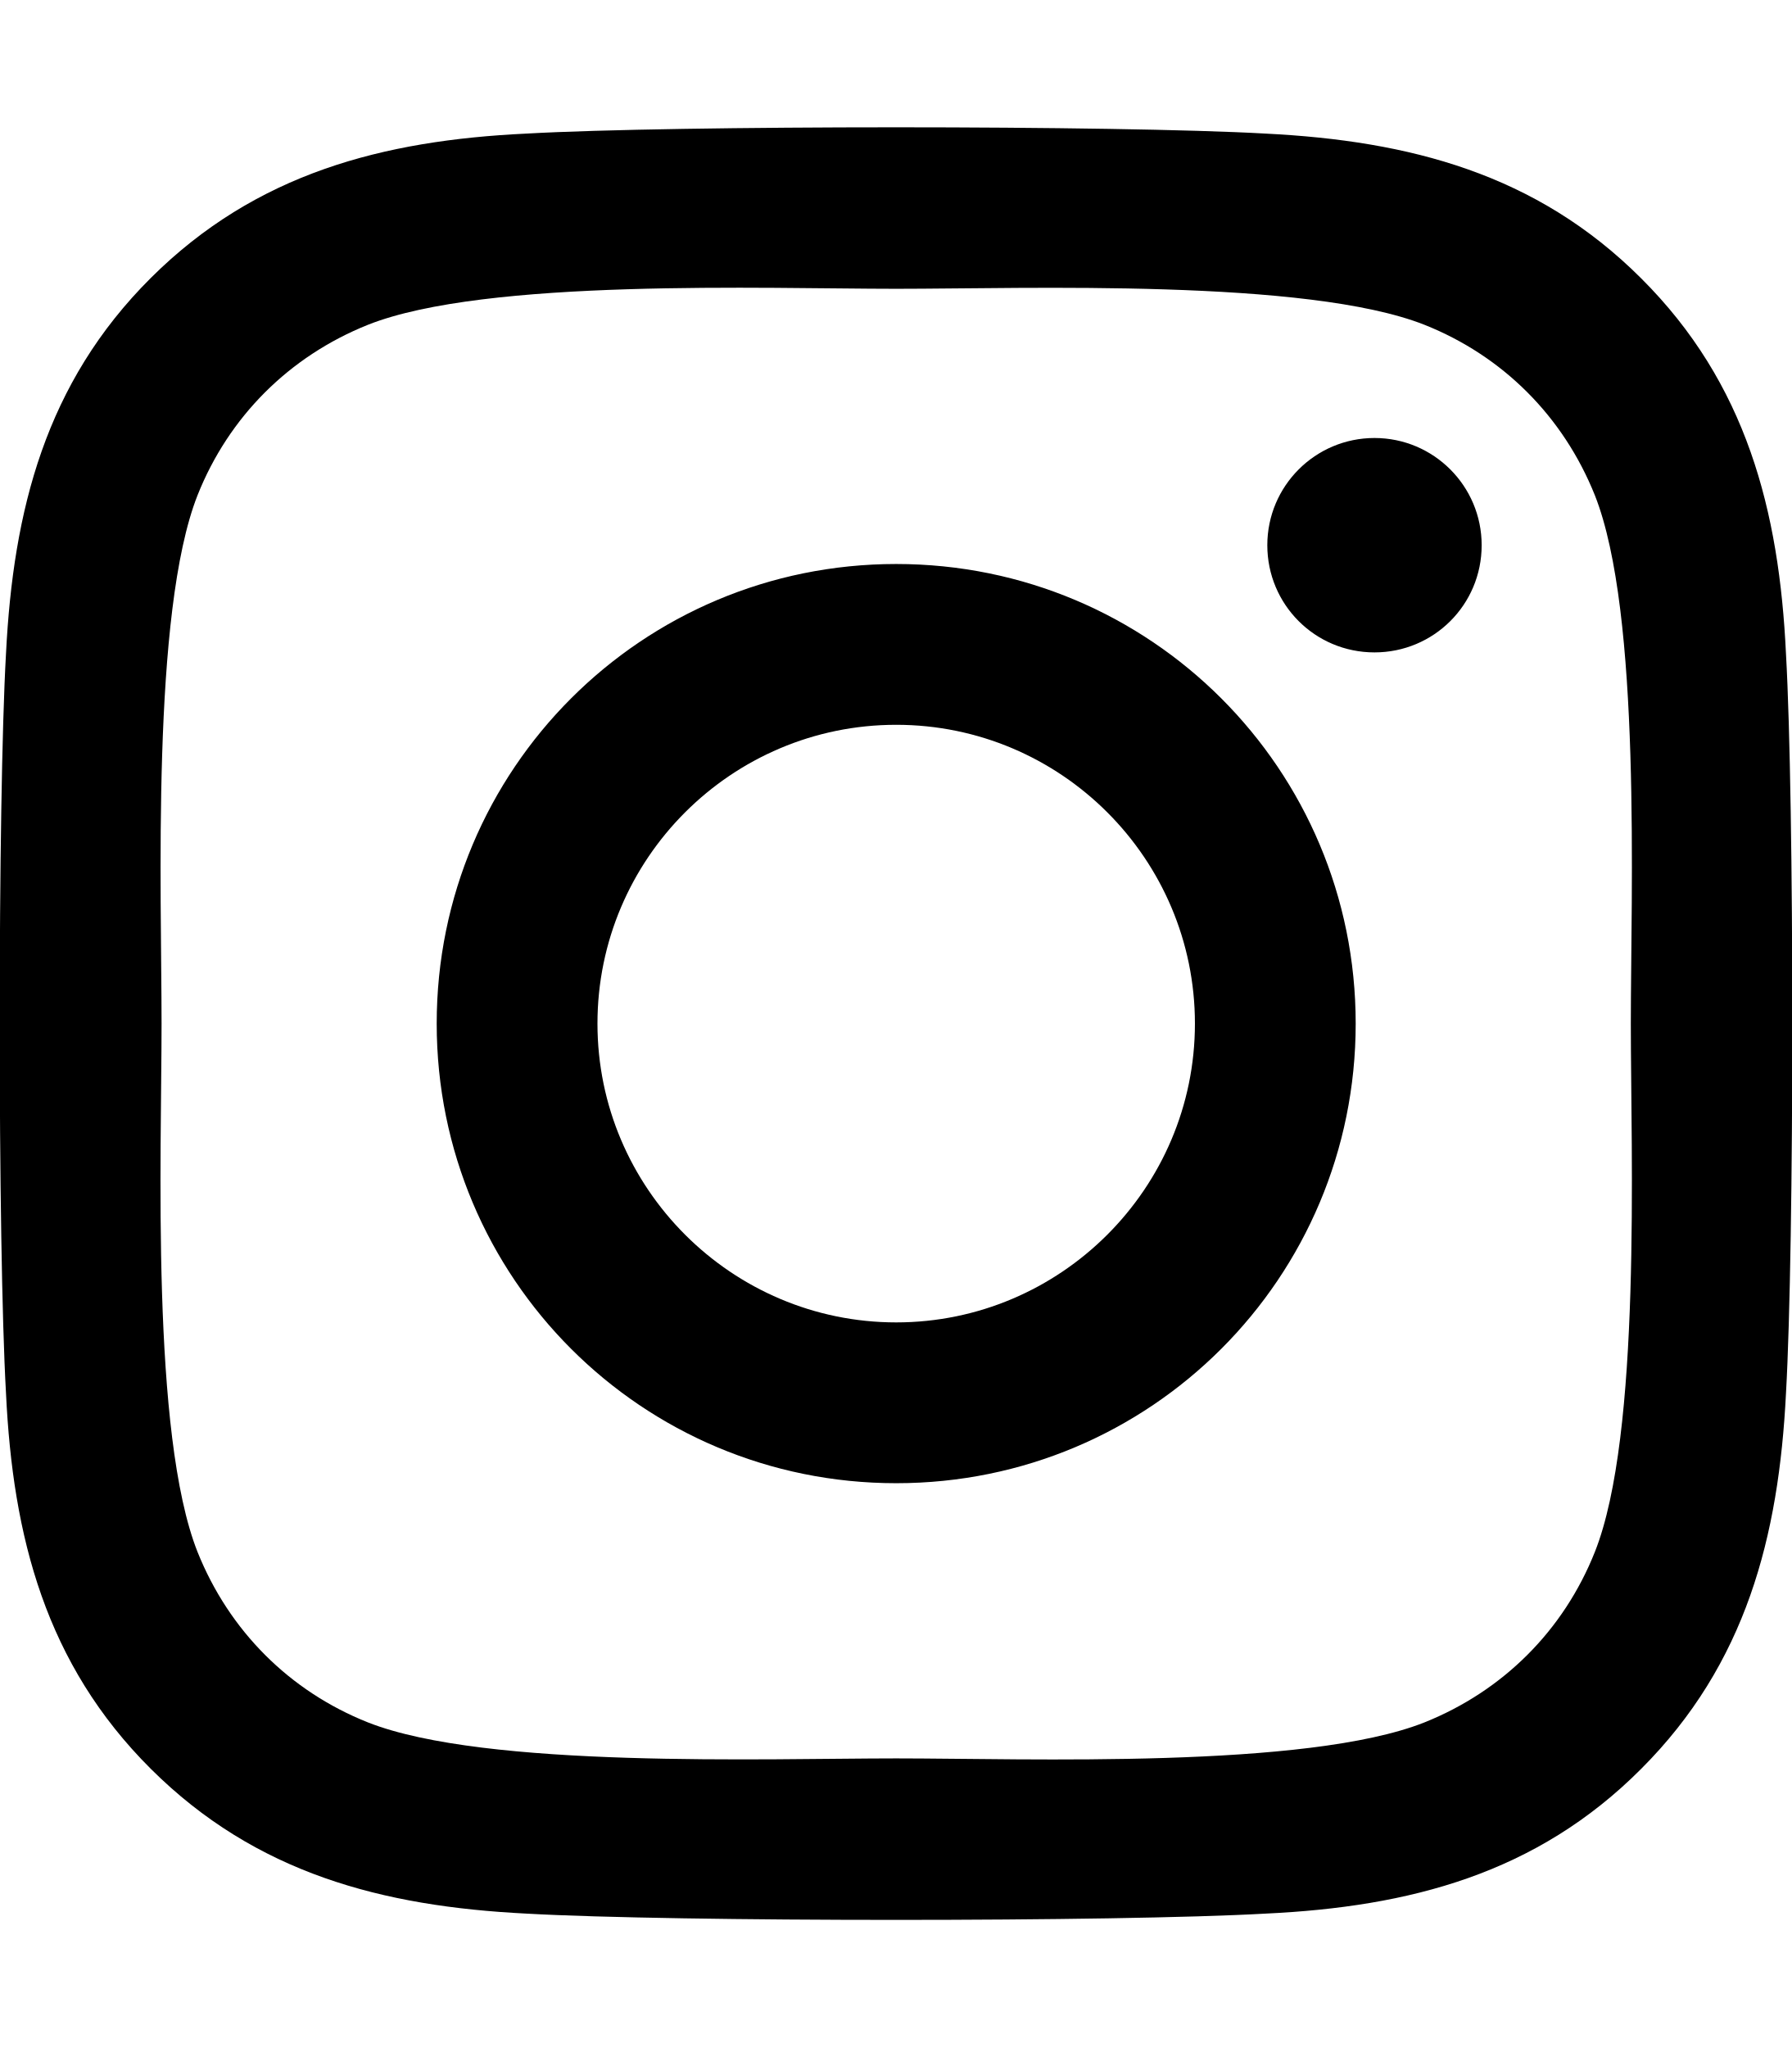
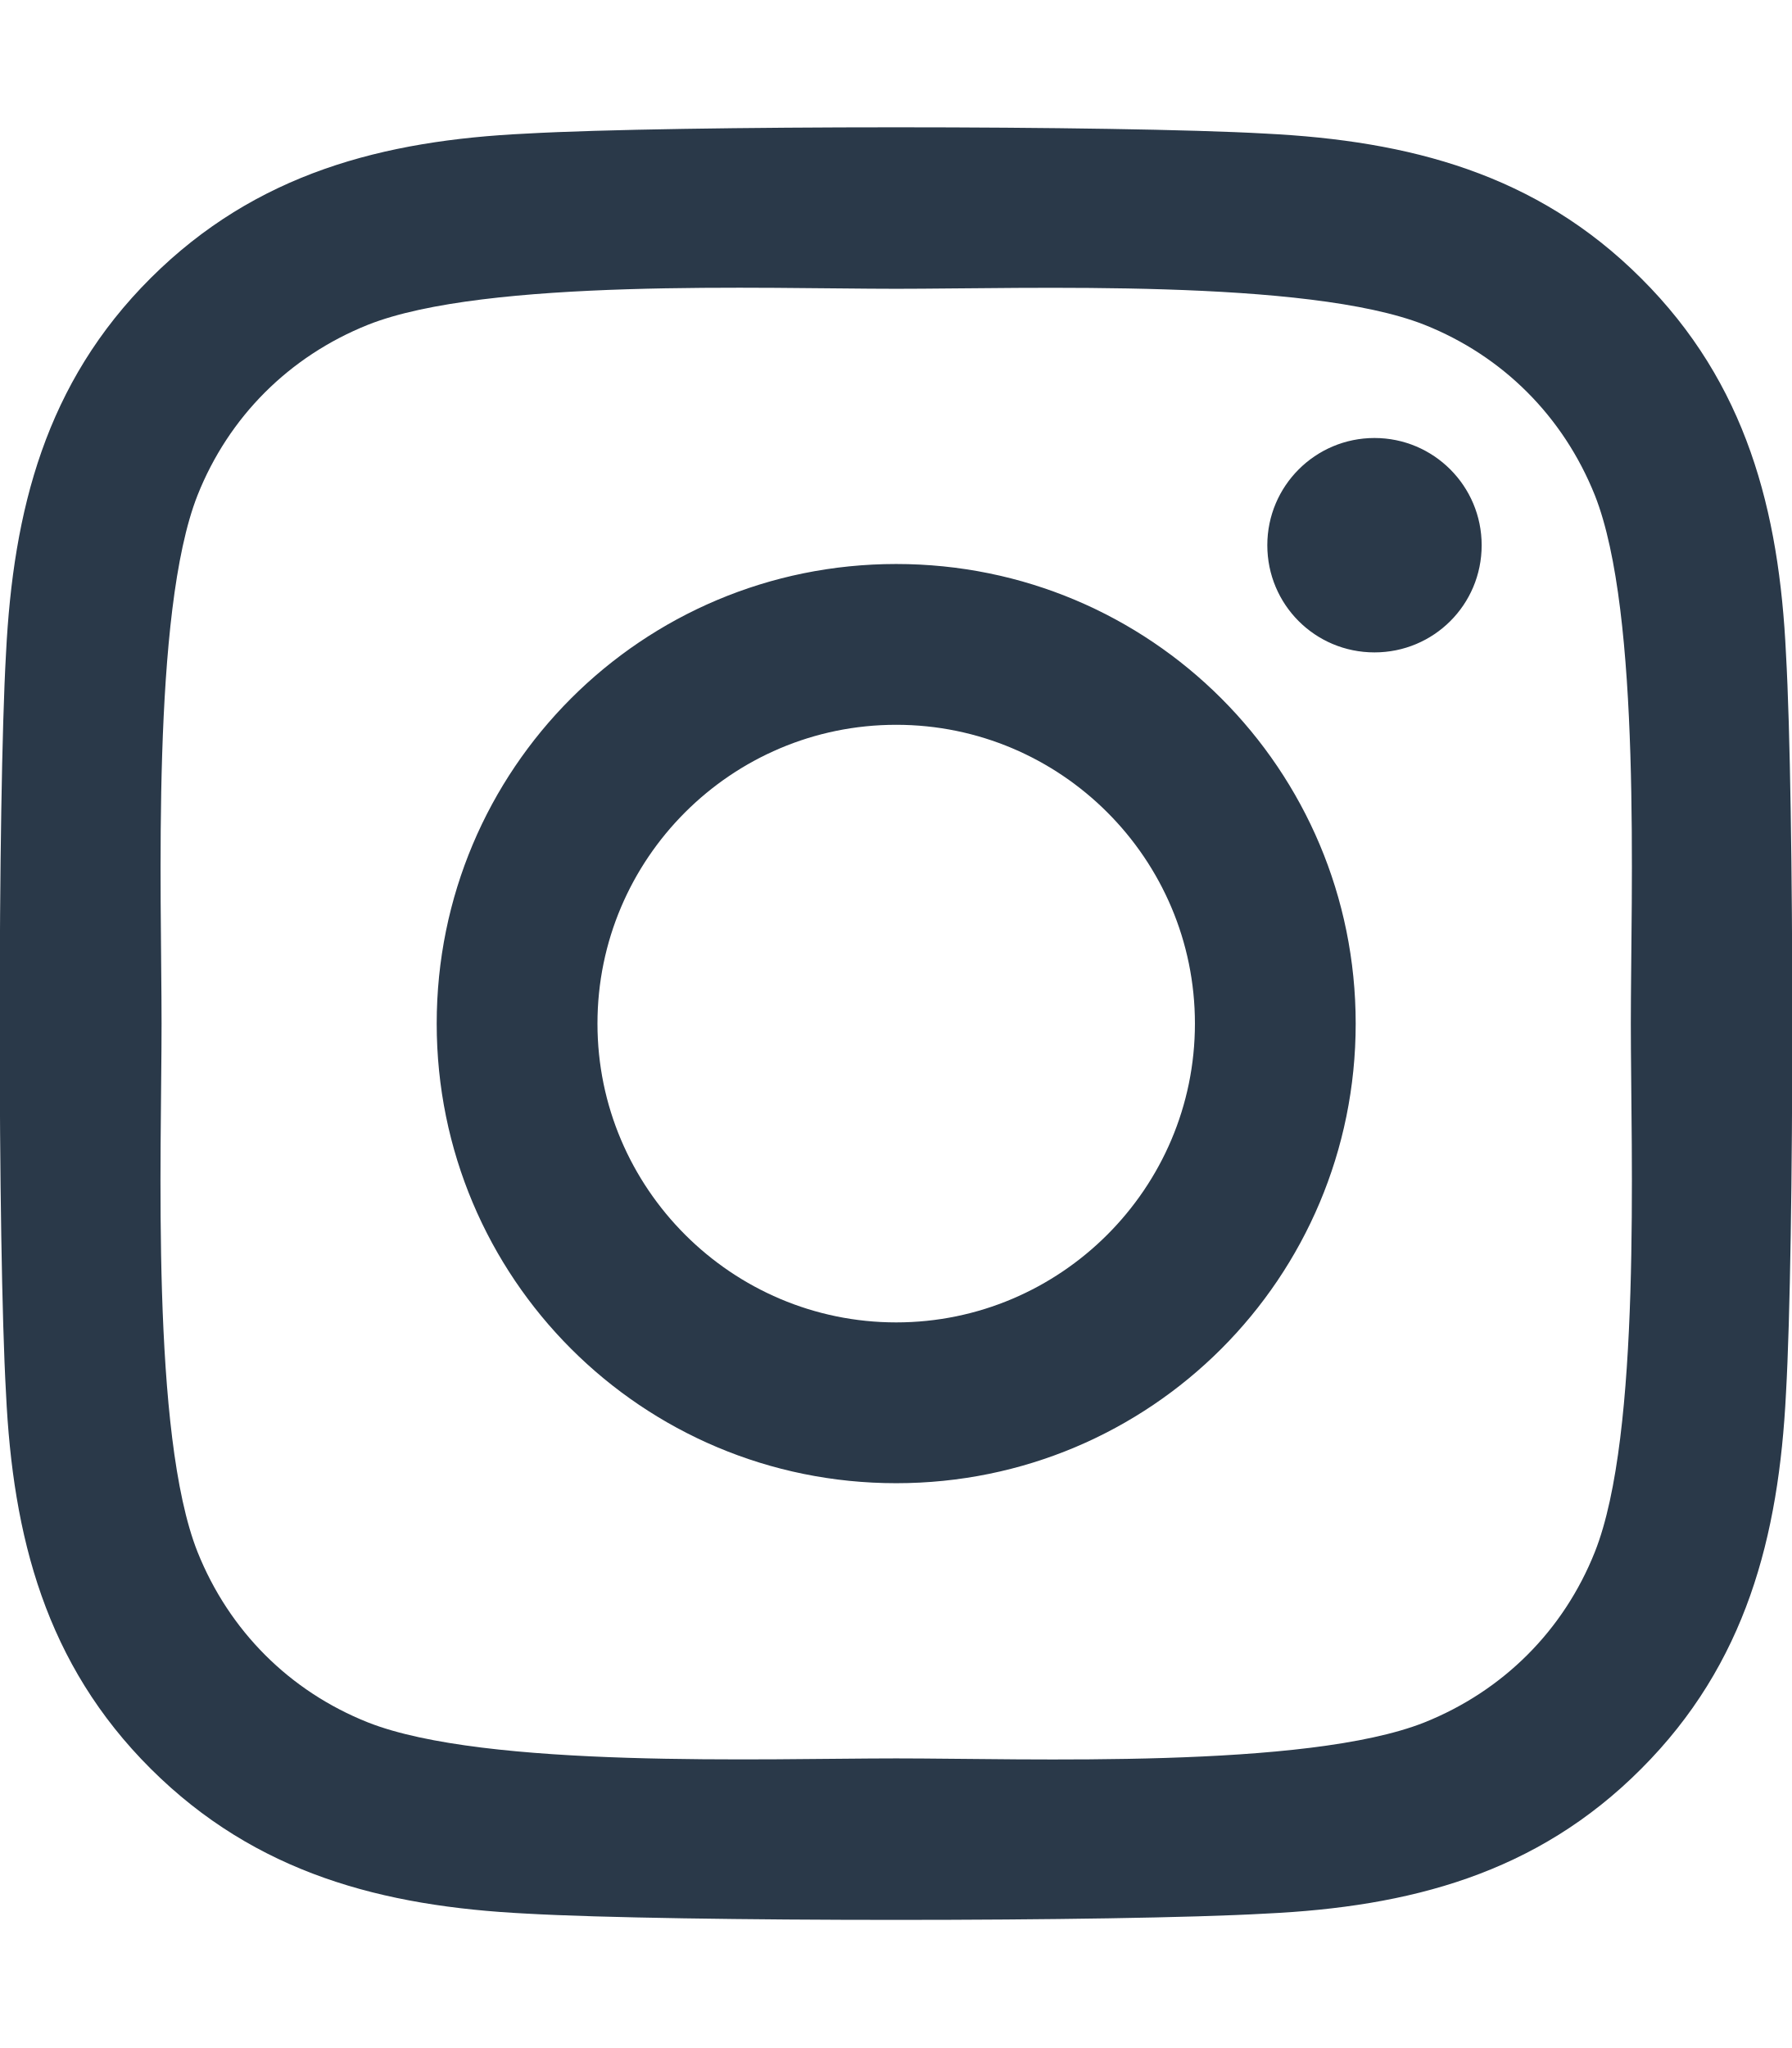
<svg xmlns="http://www.w3.org/2000/svg" aria-hidden="true" focusable="false" data-prefix="fab" data-icon="instagram" class="svg-inline--fa fa-instagram fa-w-14" role="img" viewBox="0 0 448 512">
-   <path fill="currentColor" d="M224.1 141c-63.6 0-114.9 51.3-114.9 114.9s51.3 114.9 114.9 114.9S339 319.5 339 255.9 287.7 141 224.1 141zm0 189.6c-41.1 0-74.7-33.5-74.7-74.7s33.5-74.7 74.7-74.7 74.7 33.5 74.7 74.7-33.6 74.7-74.7 74.7zm146.4-194.3c0 14.9-12 26.8-26.8 26.8-14.9 0-26.8-12-26.8-26.8s12-26.8 26.8-26.8 26.8 12 26.8 26.8zm76.1 27.2c-1.7-35.9-9.9-67.7-36.2-93.9-26.2-26.2-58-34.4-93.9-36.2-37-2.1-147.9-2.1-184.9 0-35.8 1.7-67.6 9.9-93.9 36.1s-34.4 58-36.2 93.9c-2.1 37-2.1 147.9 0 184.9 1.7 35.9 9.9 67.7 36.2 93.9s58 34.4 93.9 36.2c37 2.1 147.9 2.1 184.9 0 35.9-1.7 67.7-9.9 93.9-36.2 26.2-26.2 34.4-58 36.2-93.9 2.1-37 2.1-147.8 0-184.8zM398.8 388c-7.8 19.6-22.9 34.7-42.6 42.6-29.5 11.7-99.5 9-132.1 9s-102.7 2.6-132.1-9c-19.6-7.8-34.7-22.9-42.6-42.6-11.7-29.5-9-99.5-9-132.1s-2.6-102.7 9-132.1c7.8-19.6 22.9-34.7 42.6-42.6 29.5-11.7 99.5-9 132.1-9s102.7-2.6 132.1 9c19.6 7.8 34.7 22.9 42.6 42.6 11.7 29.5 9 99.5 9 132.1s2.7 102.7-9 132.1z" />
+   <path fill="#2a3949" d="M224.1 141c-63.6 0-114.9 51.3-114.9 114.9s51.3 114.9 114.9 114.9S339 319.5 339 255.9 287.7 141 224.1 141zm0 189.6c-41.1 0-74.7-33.5-74.7-74.7s33.5-74.7 74.7-74.7 74.7 33.5 74.7 74.7-33.6 74.7-74.7 74.7zm146.4-194.3c0 14.9-12 26.8-26.8 26.8-14.9 0-26.8-12-26.8-26.8s12-26.8 26.8-26.8 26.8 12 26.8 26.8zm76.1 27.2c-1.7-35.9-9.9-67.7-36.2-93.9-26.2-26.2-58-34.4-93.9-36.2-37-2.1-147.9-2.1-184.9 0-35.8 1.7-67.6 9.9-93.9 36.1s-34.4 58-36.2 93.9c-2.1 37-2.1 147.9 0 184.9 1.7 35.9 9.9 67.7 36.2 93.9s58 34.4 93.9 36.2c37 2.1 147.9 2.1 184.9 0 35.9-1.7 67.7-9.9 93.9-36.2 26.2-26.2 34.4-58 36.2-93.9 2.1-37 2.1-147.8 0-184.8zM398.8 388c-7.8 19.6-22.9 34.7-42.6 42.6-29.5 11.7-99.5 9-132.1 9s-102.7 2.6-132.1-9c-19.6-7.8-34.7-22.9-42.6-42.6-11.7-29.5-9-99.5-9-132.1s-2.6-102.7 9-132.1c7.8-19.6 22.9-34.7 42.6-42.6 29.5-11.7 99.5-9 132.1-9s102.7-2.6 132.1 9c19.6 7.8 34.7 22.9 42.6 42.6 11.7 29.5 9 99.5 9 132.1s2.7 102.7-9 132.1z" />
</svg>
